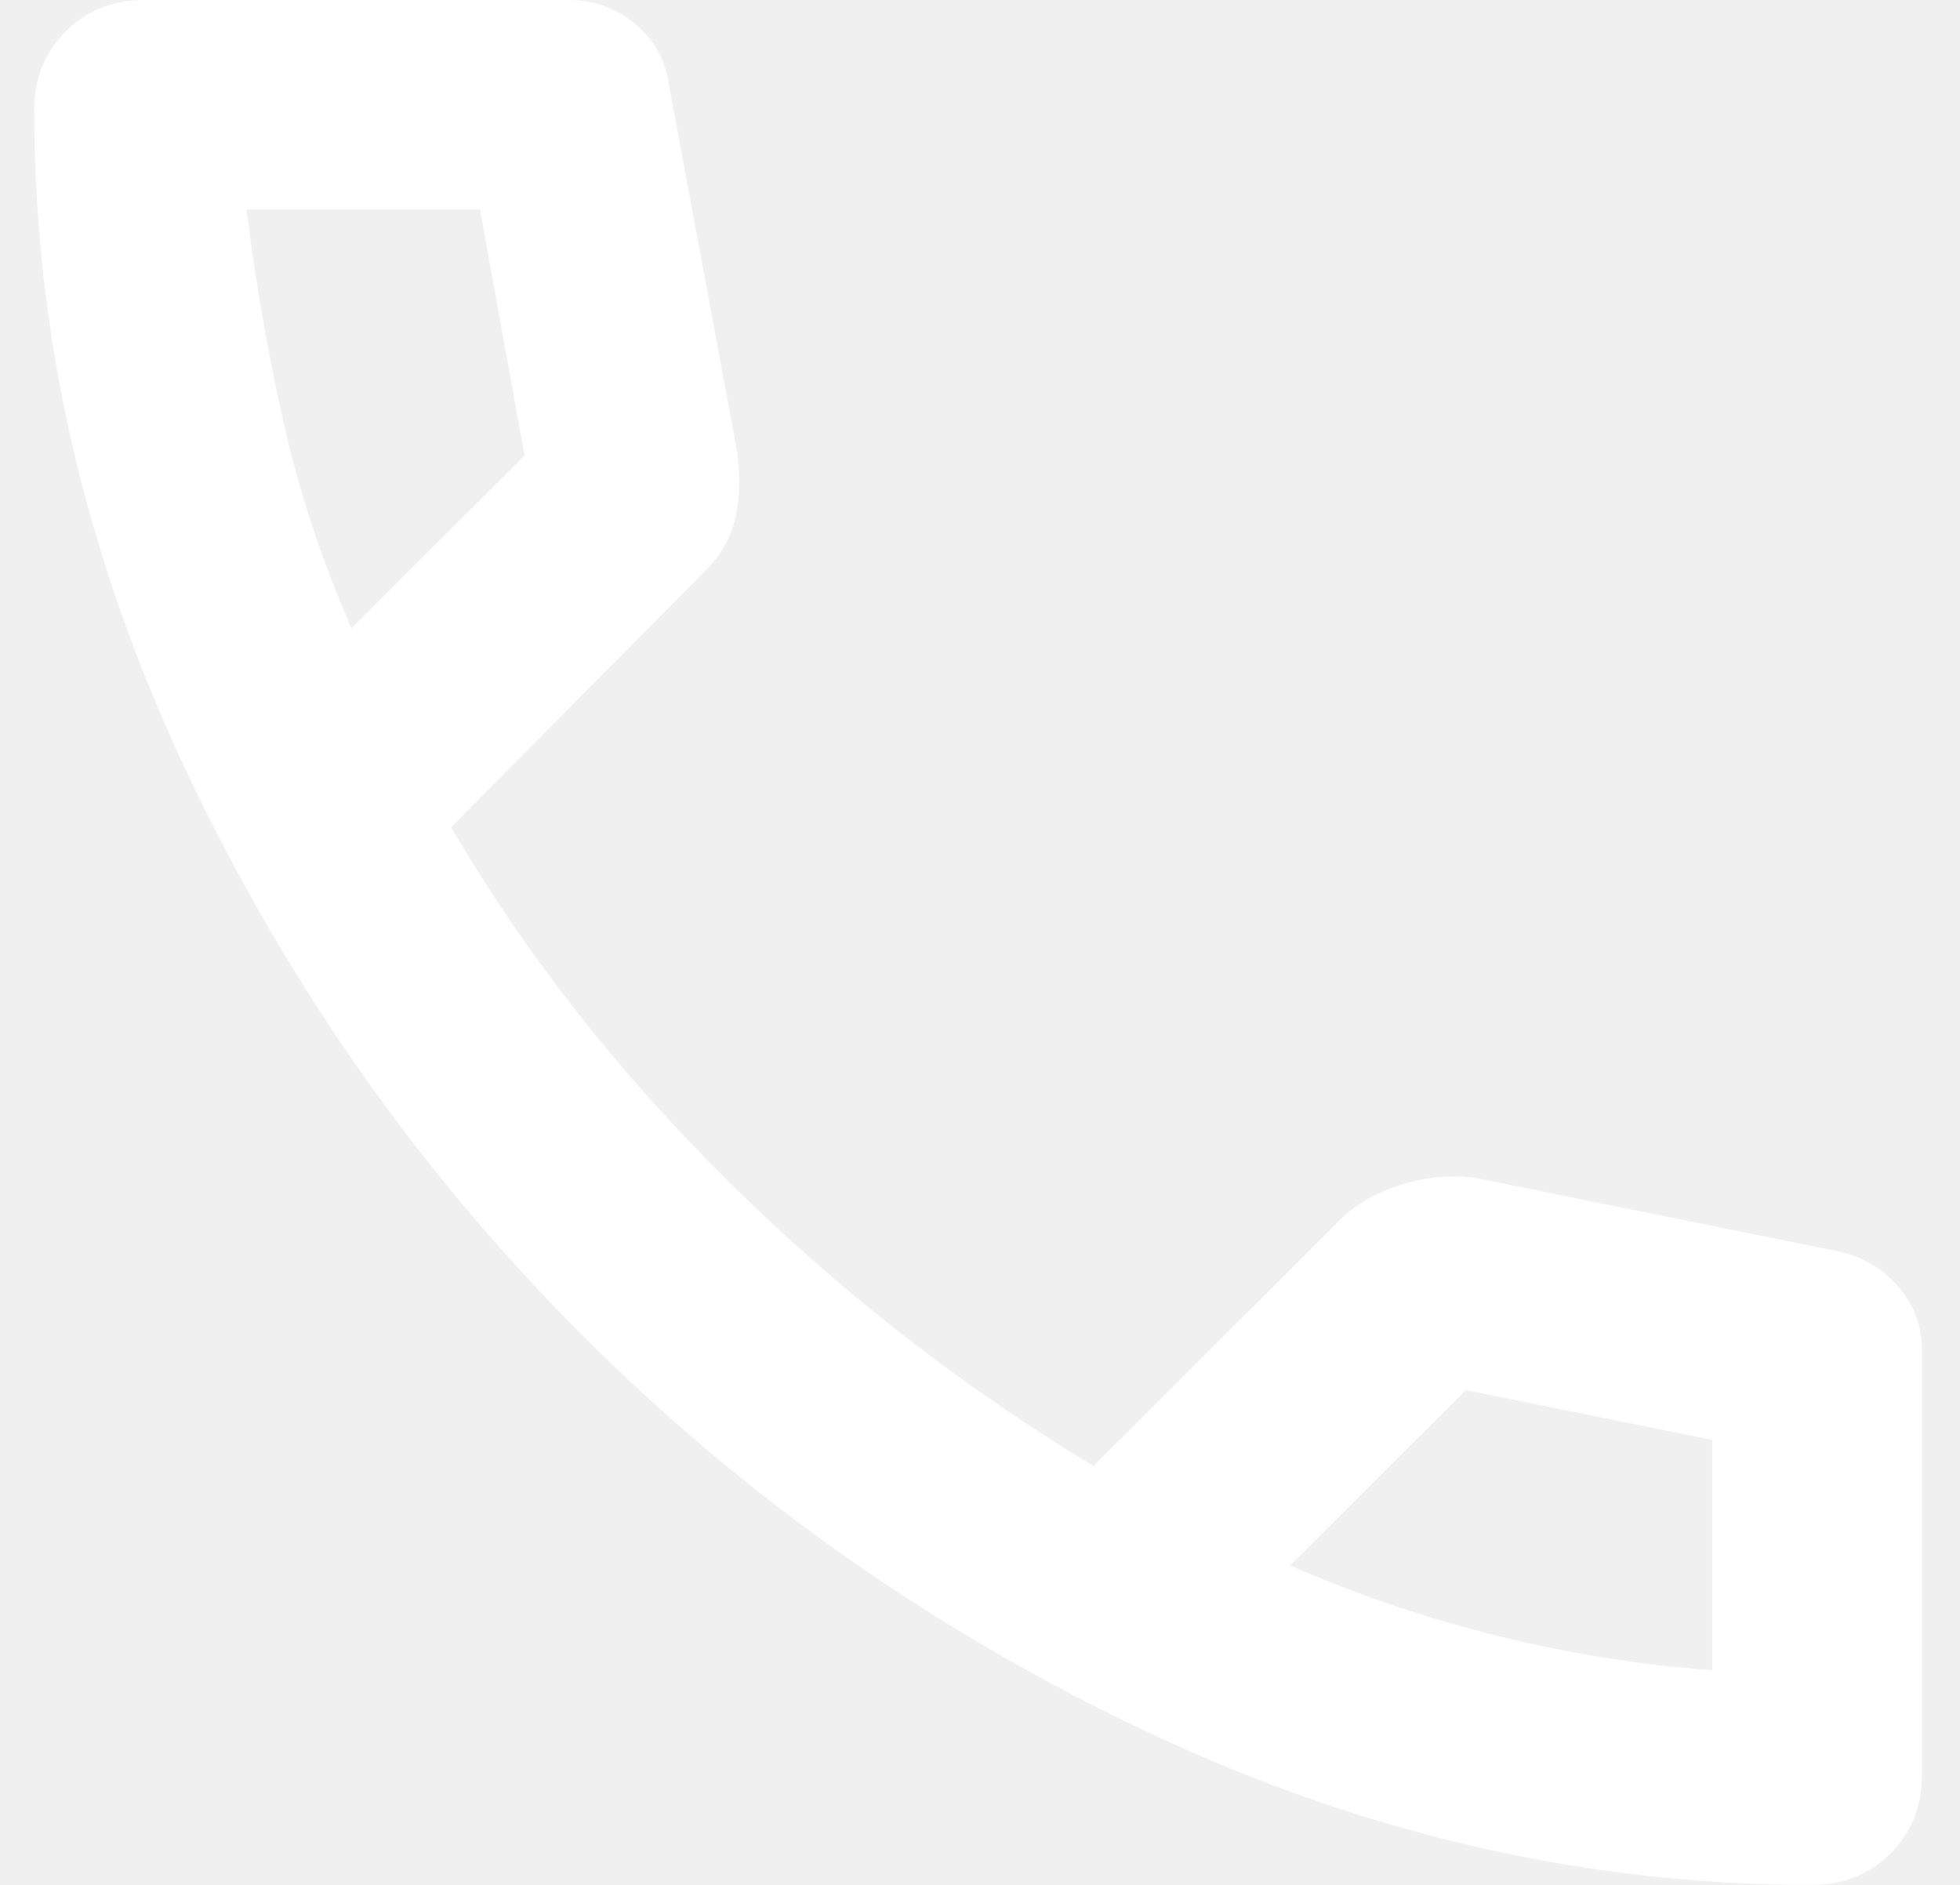
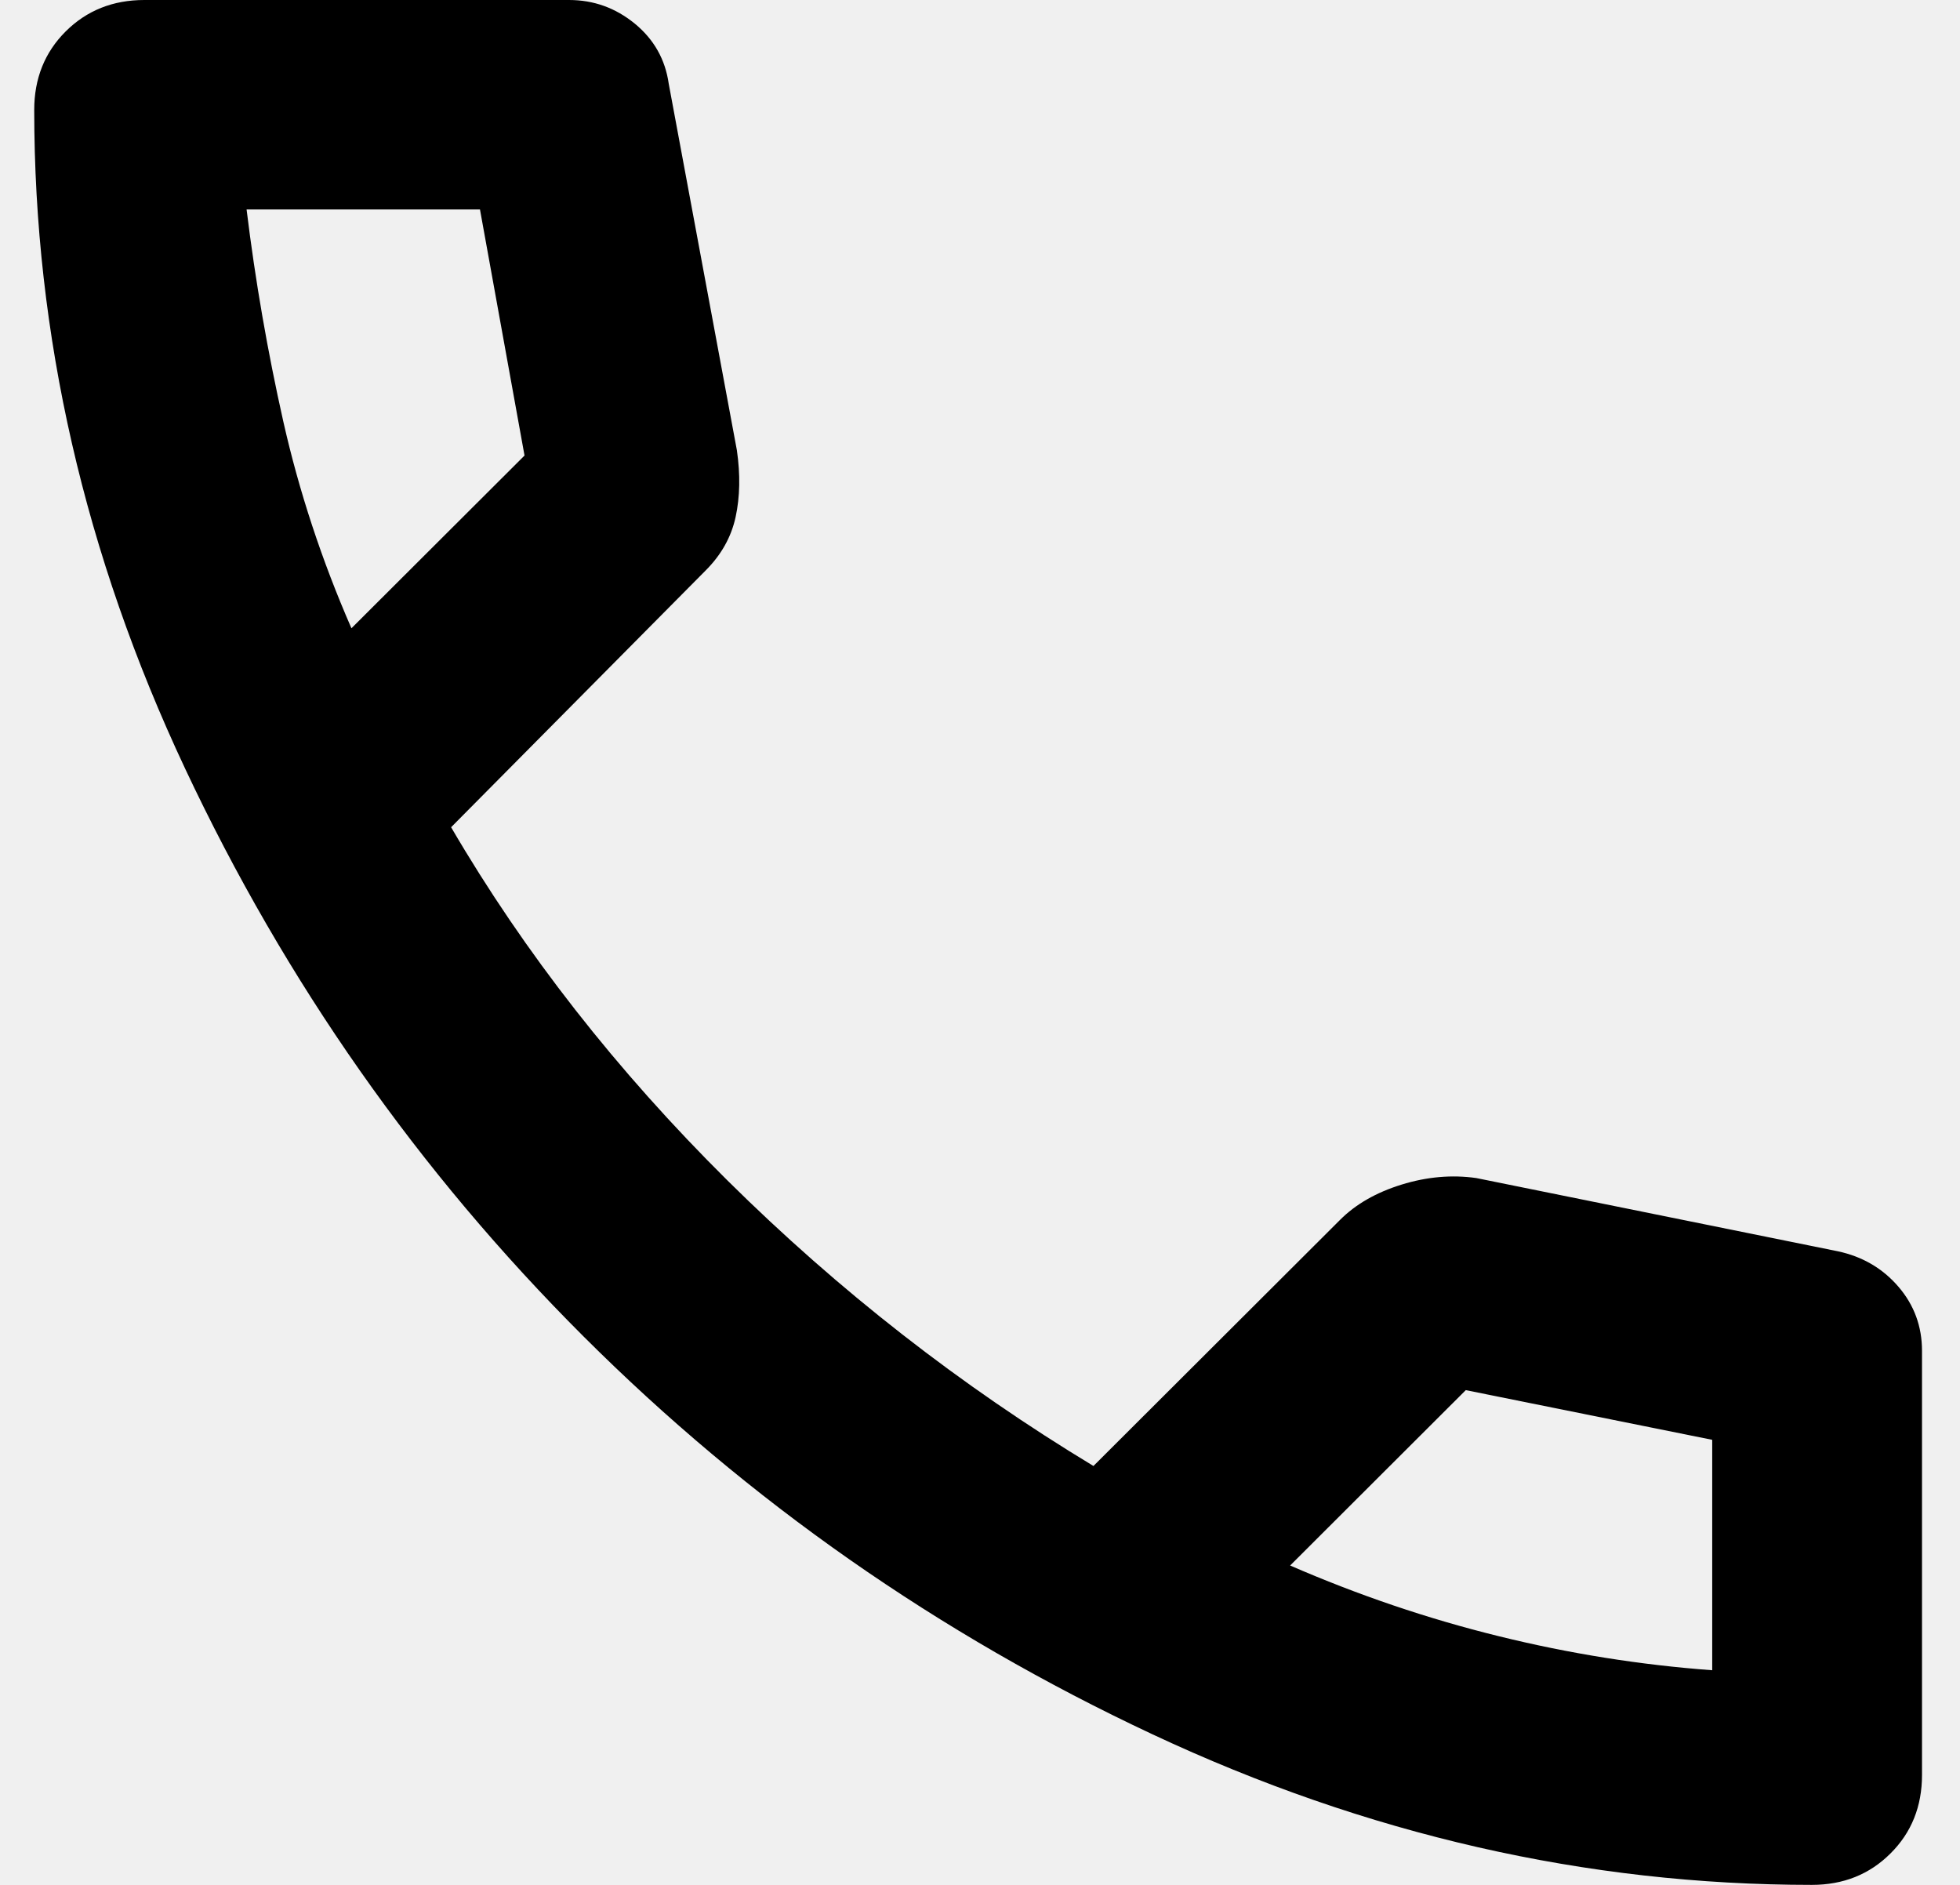
<svg xmlns="http://www.w3.org/2000/svg" width="26" height="25" viewBox="0 0 26 25" fill="none">
-   <path d="M24.035 25C21.044 25 18.128 24.334 15.288 23.003C12.447 21.672 9.932 19.913 7.741 17.726C5.549 15.538 3.787 13.027 2.454 10.191C1.121 7.355 0.454 4.444 0.454 1.458C0.454 1.042 0.593 0.694 0.871 0.417C1.15 0.139 1.498 0 1.915 0H7.549C7.874 0 8.164 0.104 8.419 0.312C8.674 0.521 8.825 0.787 8.871 1.111L9.775 5.972C9.822 6.296 9.816 6.591 9.758 6.858C9.7 7.124 9.567 7.361 9.358 7.569L5.984 10.972C6.958 12.639 8.181 14.201 9.653 15.66C11.126 17.118 12.743 18.38 14.505 19.444L17.775 16.181C17.983 15.972 18.256 15.816 18.592 15.712C18.928 15.608 19.259 15.579 19.583 15.625L24.383 16.597C24.707 16.667 24.974 16.823 25.183 17.066C25.392 17.309 25.496 17.593 25.496 17.917V23.542C25.496 23.958 25.357 24.306 25.078 24.583C24.8 24.861 24.452 25 24.035 25ZM4.662 8.333L6.958 6.042L6.367 2.778H3.271C3.387 3.727 3.55 4.664 3.758 5.59C3.967 6.516 4.268 7.431 4.662 8.333ZM17.114 20.764C18.018 21.157 18.94 21.47 19.879 21.701C20.818 21.933 21.763 22.083 22.713 22.153V19.097L19.444 18.438L17.114 20.764Z" fill="white" />
+   <path d="M24.035 25C21.044 25 18.128 24.334 15.288 23.003C12.447 21.672 9.932 19.913 7.741 17.726C5.549 15.538 3.787 13.027 2.454 10.191C1.121 7.355 0.454 4.444 0.454 1.458C0.454 1.042 0.593 0.694 0.871 0.417C1.15 0.139 1.498 0 1.915 0H7.549C7.874 0 8.164 0.104 8.419 0.312C8.674 0.521 8.825 0.787 8.871 1.111L9.775 5.972C9.822 6.296 9.816 6.591 9.758 6.858C9.7 7.124 9.567 7.361 9.358 7.569L5.984 10.972C6.958 12.639 8.181 14.201 9.653 15.66C11.126 17.118 12.743 18.38 14.505 19.444L17.775 16.181C17.983 15.972 18.256 15.816 18.592 15.712C18.928 15.608 19.259 15.579 19.583 15.625L24.383 16.597C24.707 16.667 24.974 16.823 25.183 17.066C25.392 17.309 25.496 17.593 25.496 17.917V23.542C25.496 23.958 25.357 24.306 25.078 24.583C24.8 24.861 24.452 25 24.035 25ZM4.662 8.333L6.958 6.042L6.367 2.778H3.271C3.387 3.727 3.55 4.664 3.758 5.59C3.967 6.516 4.268 7.431 4.662 8.333ZM17.114 20.764C18.018 21.157 18.94 21.47 19.879 21.701C20.818 21.933 21.763 22.083 22.713 22.153V19.097L19.444 18.438L17.114 20.764Z" fill="black" />
</svg>
